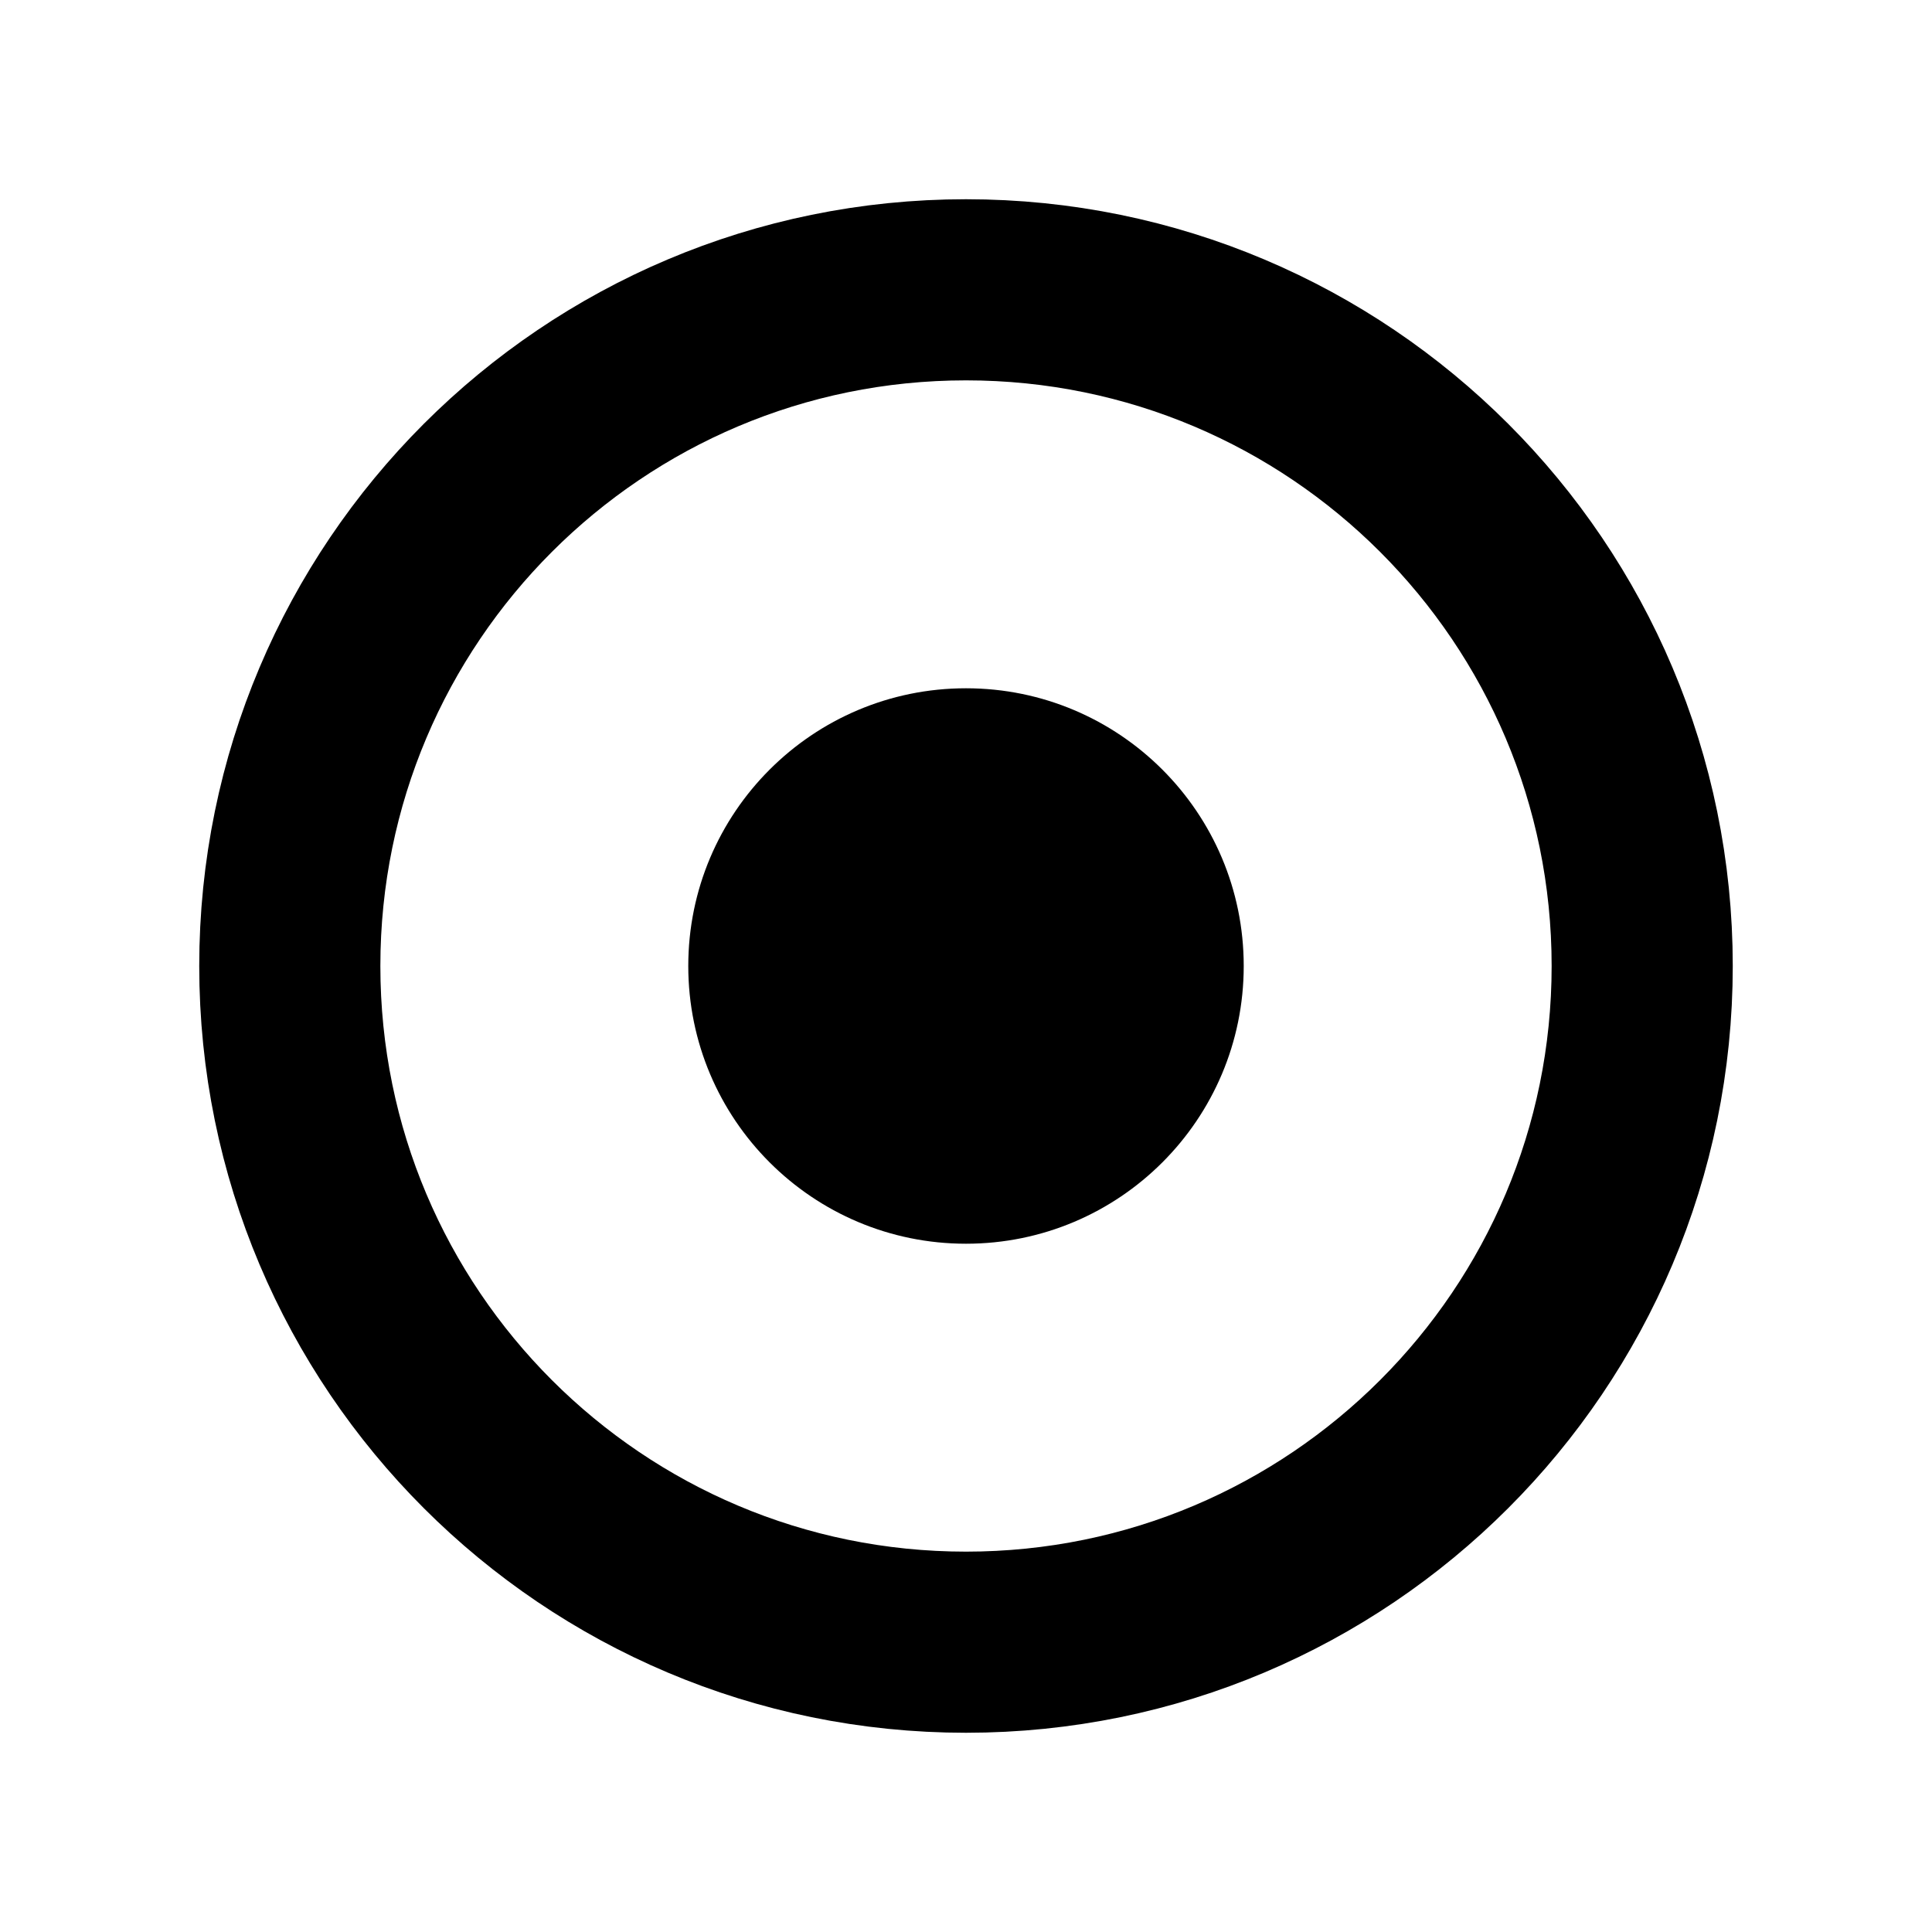
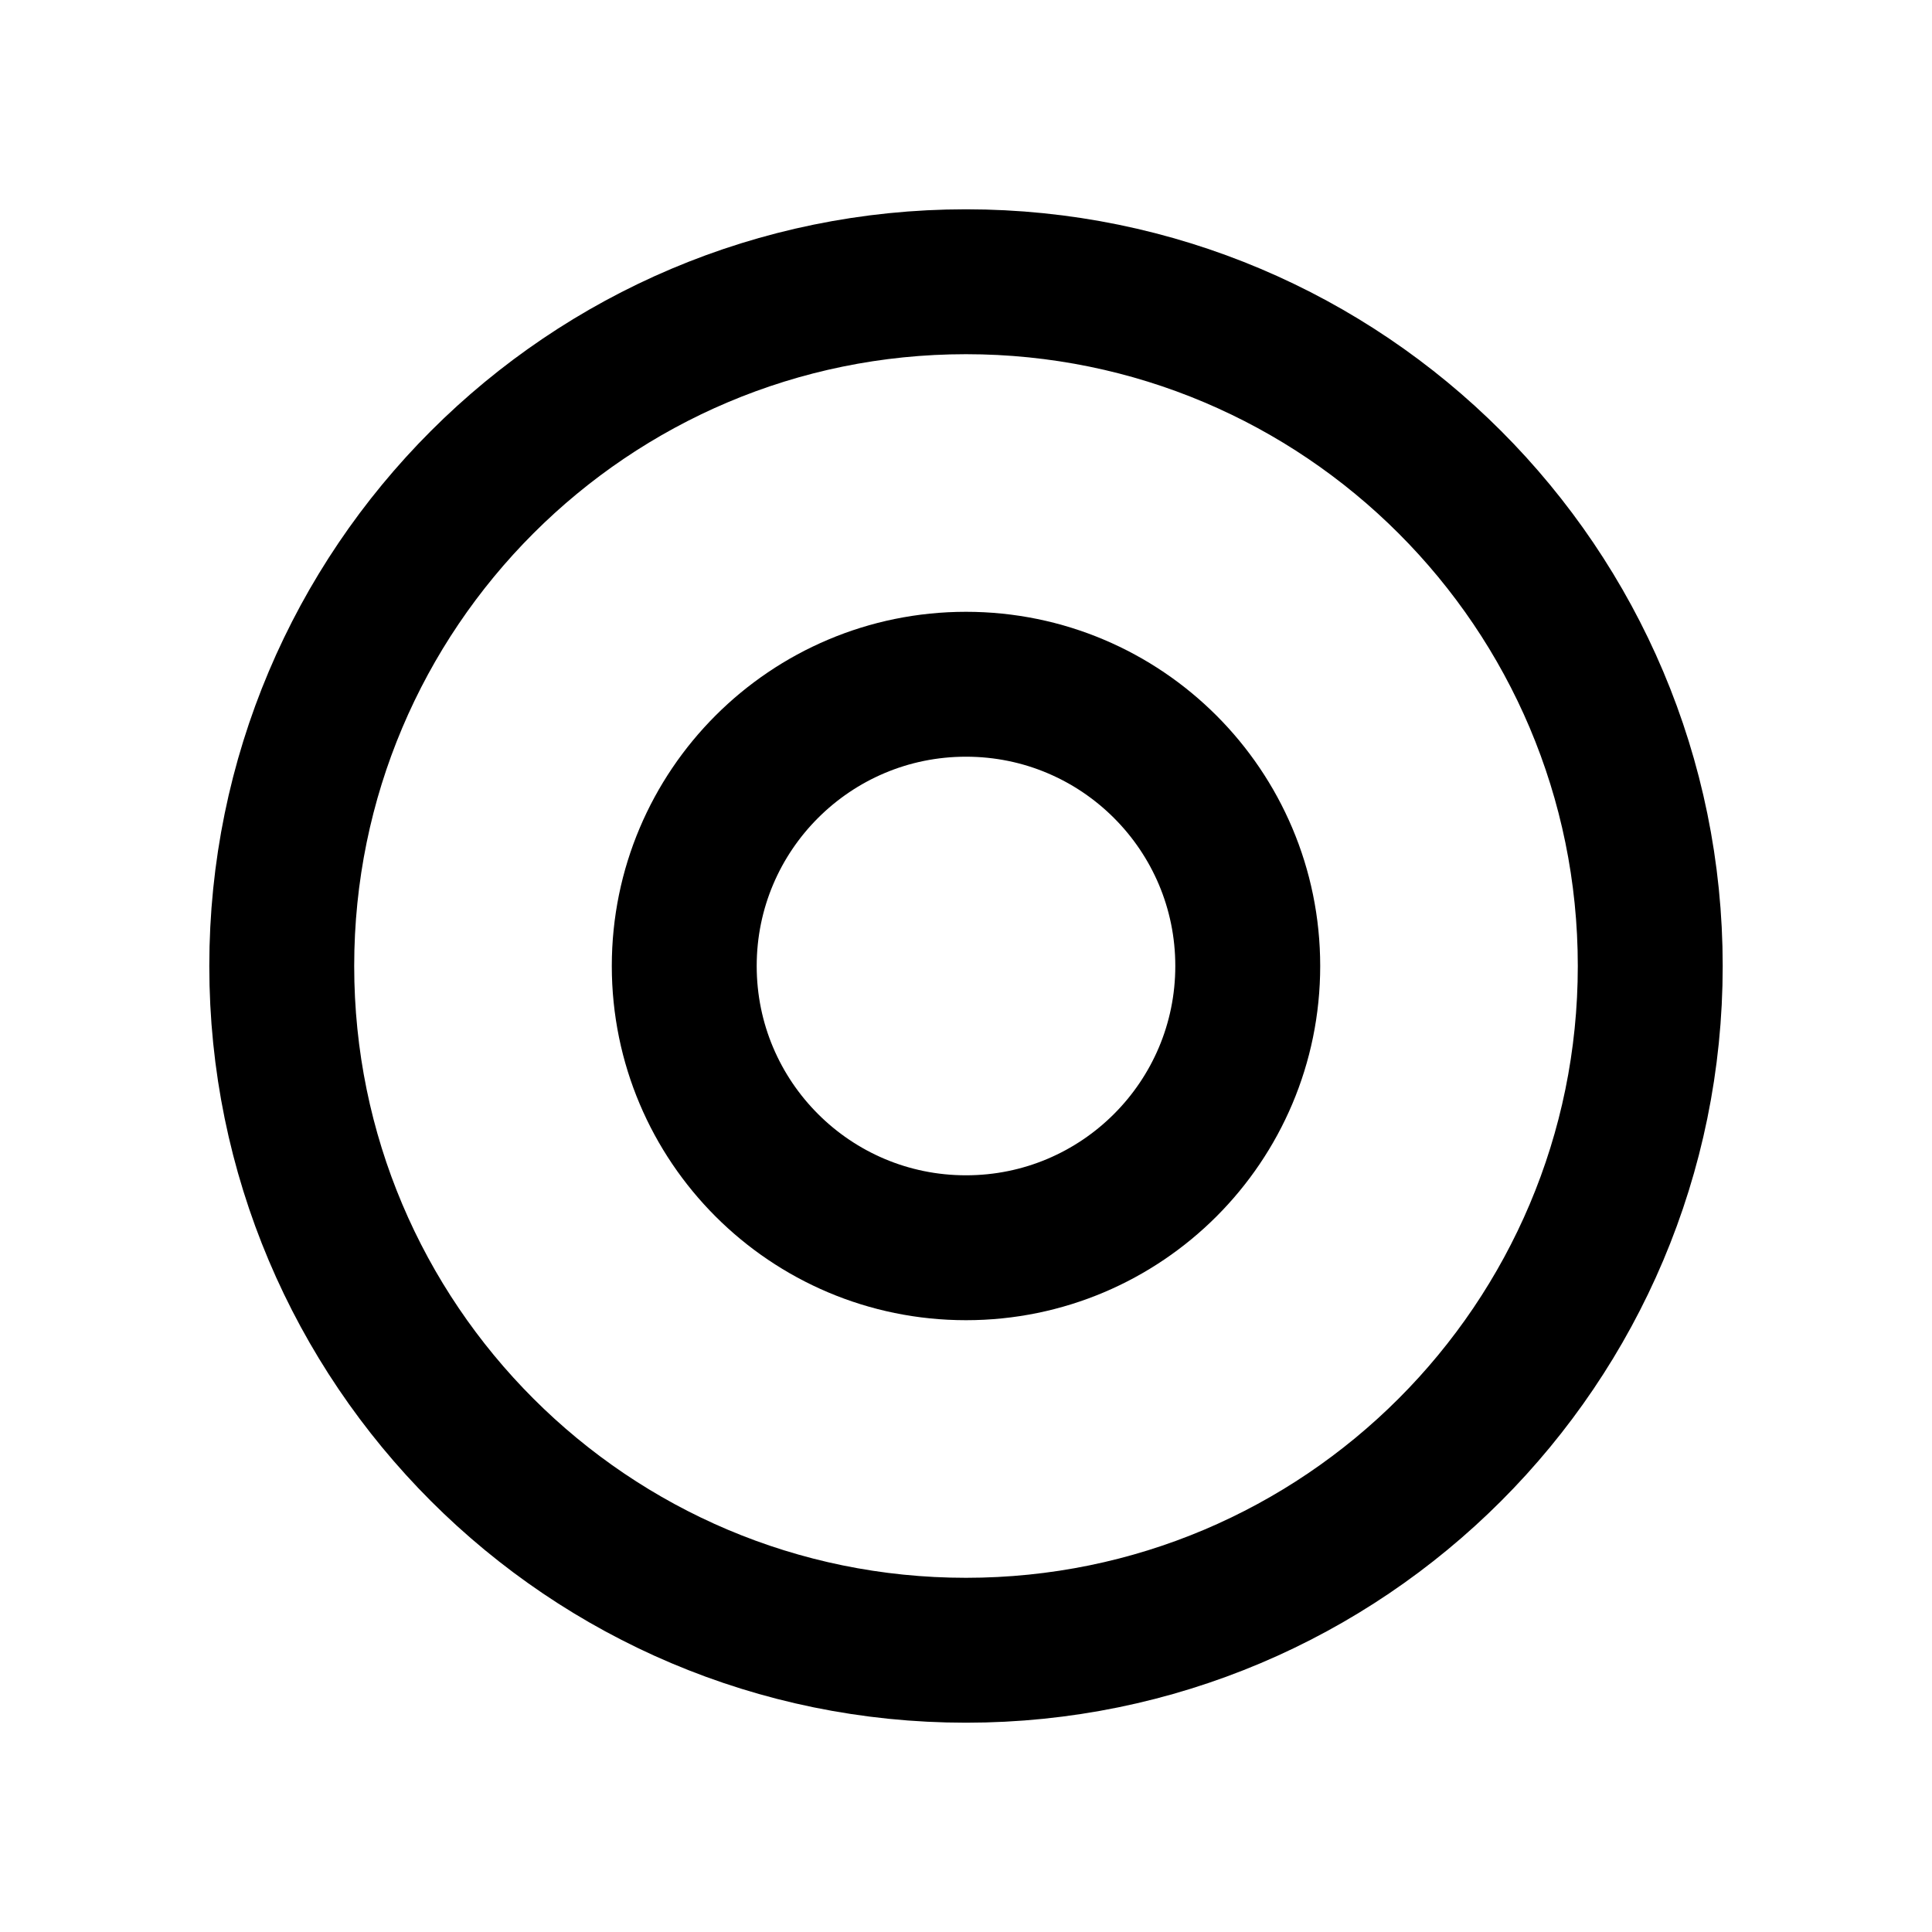
- <svg xmlns="http://www.w3.org/2000/svg" viewBox="0 0 16 16" fill="currentColor">
-   <circle cx="8" cy="8" r="5.6" fill="none" stroke="currentColor" stroke-width="1.5" />
-   <circle cx="8" cy="8" r="2.3" />
+ <svg xmlns="http://www.w3.org/2000/svg" viewBox="0 0 24 24" fill="none" stroke="currentColor" stroke-width="1.8" stroke-linecap="round" stroke-linejoin="round">
+   <circle cx="12" cy="12" r="8.5" />
+   <circle cx="12" cy="12" r="3.5" />
</svg>
